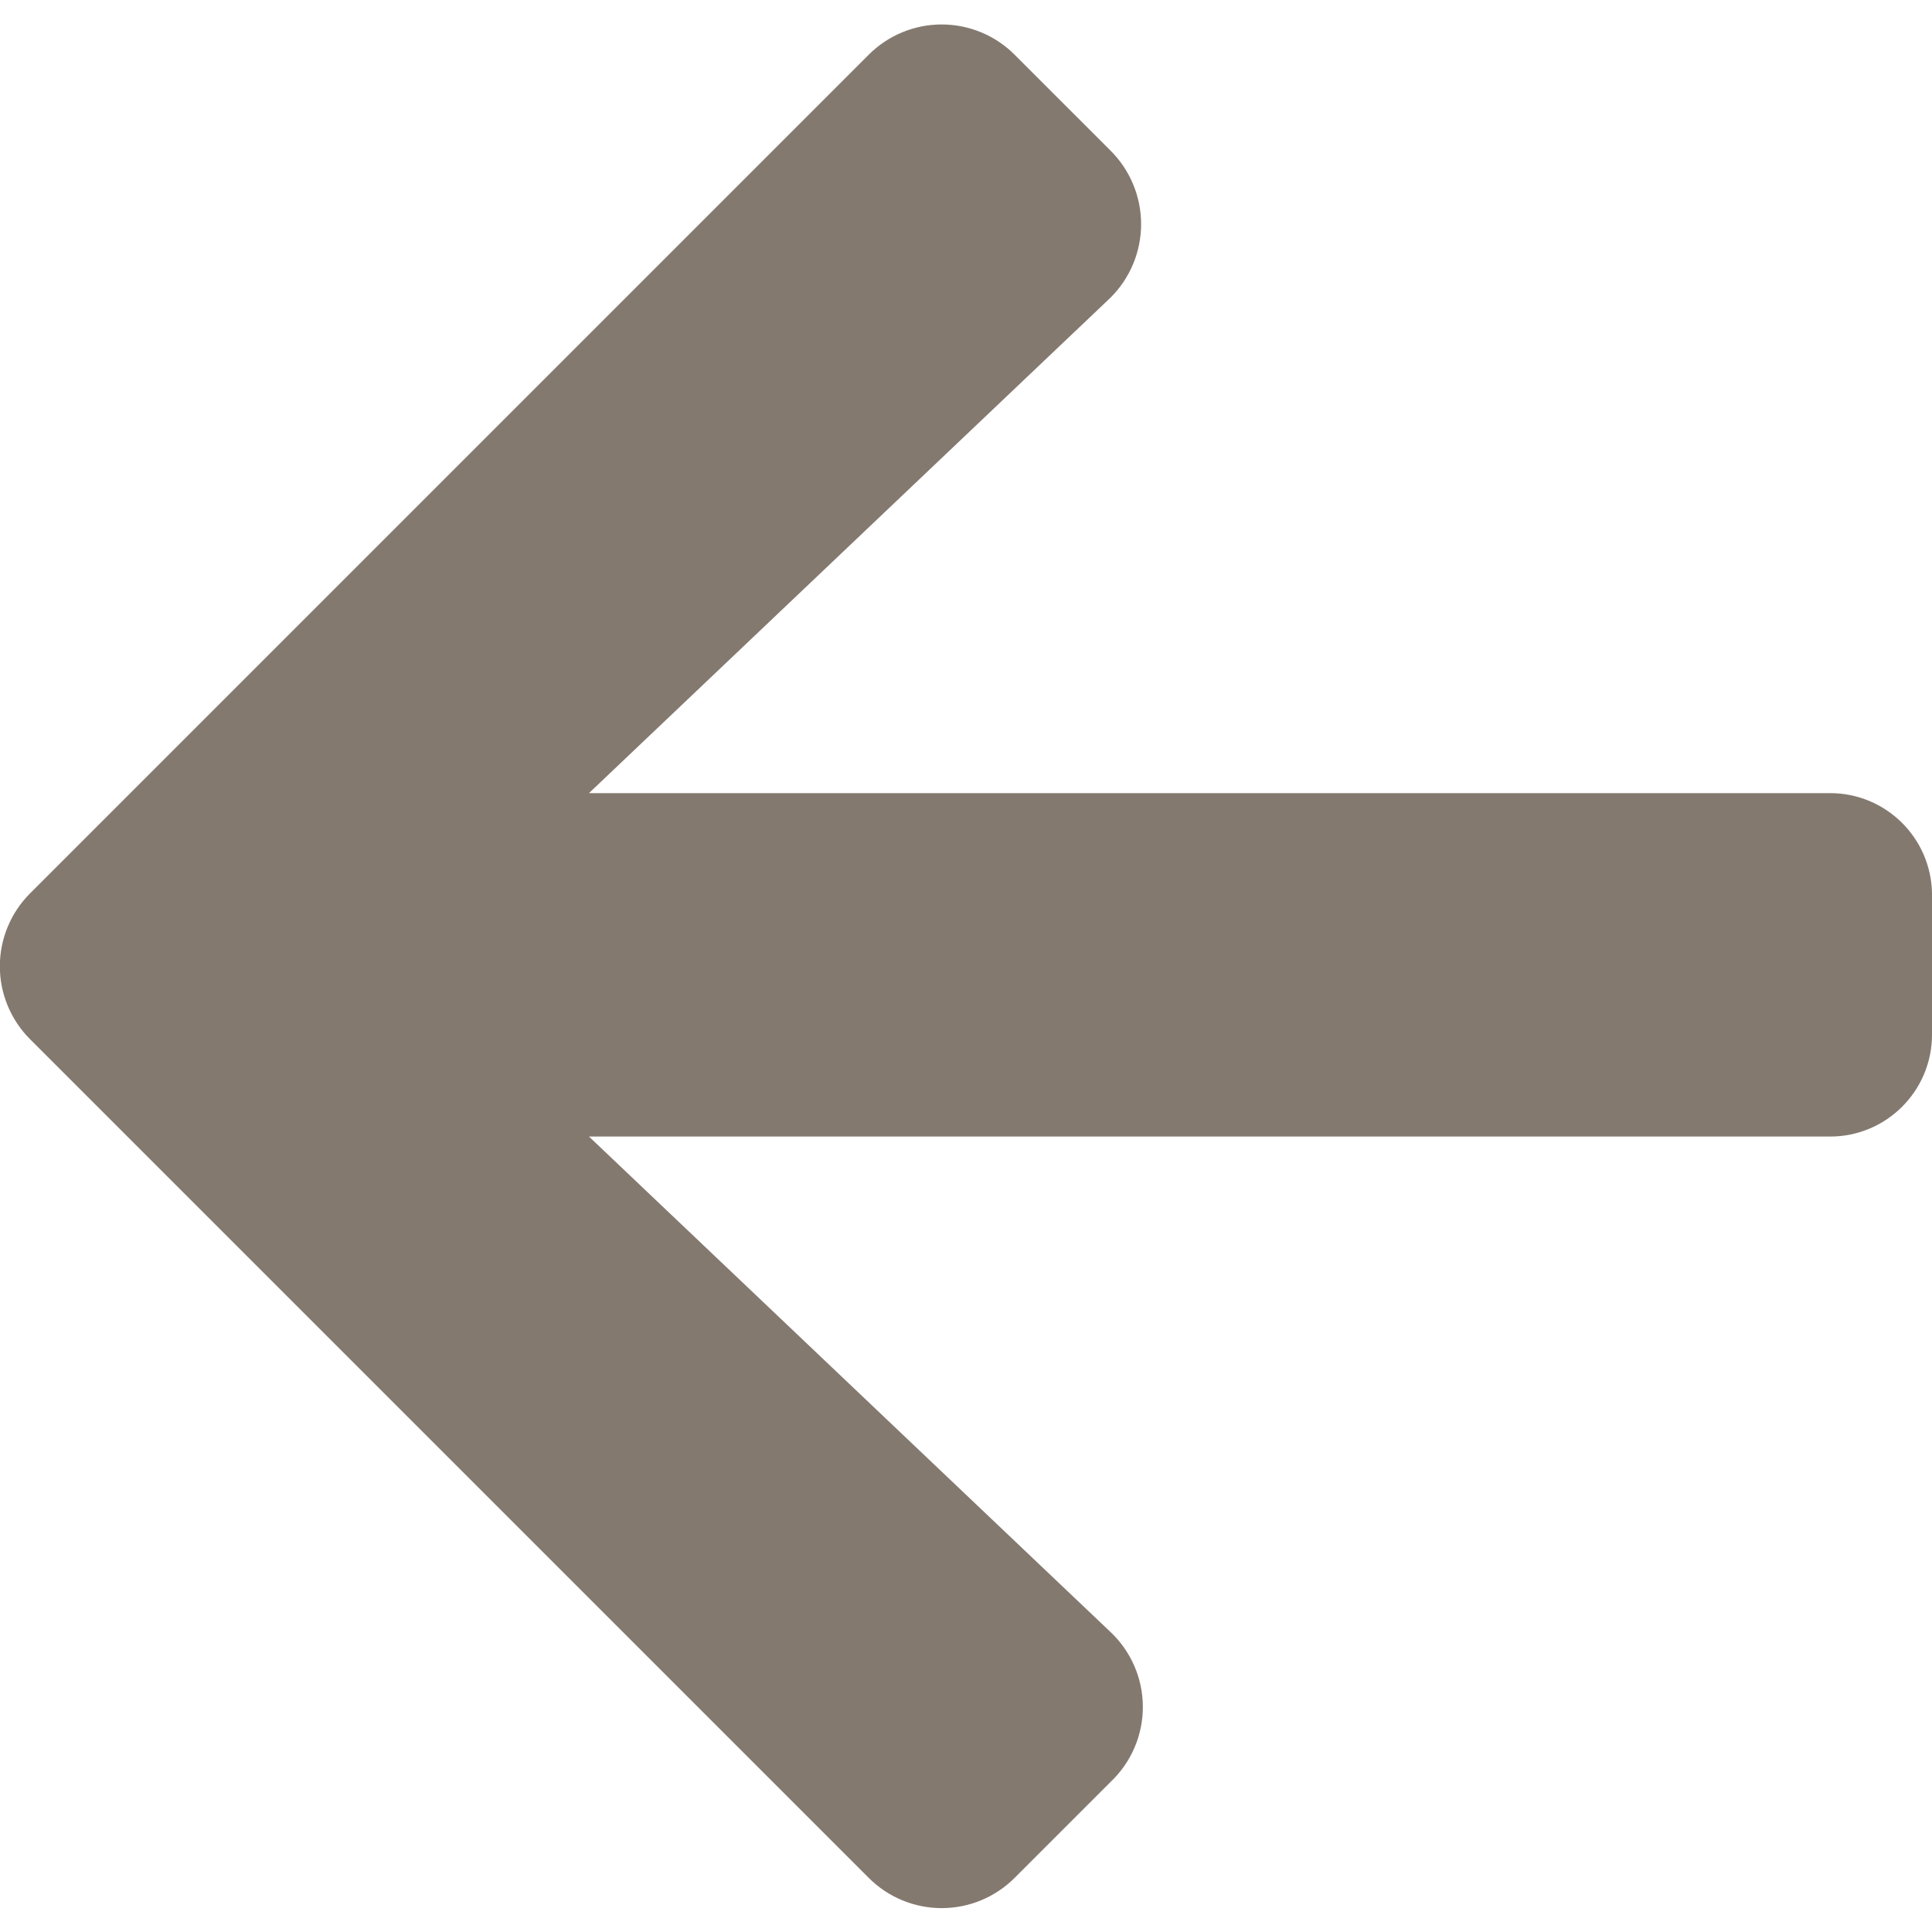
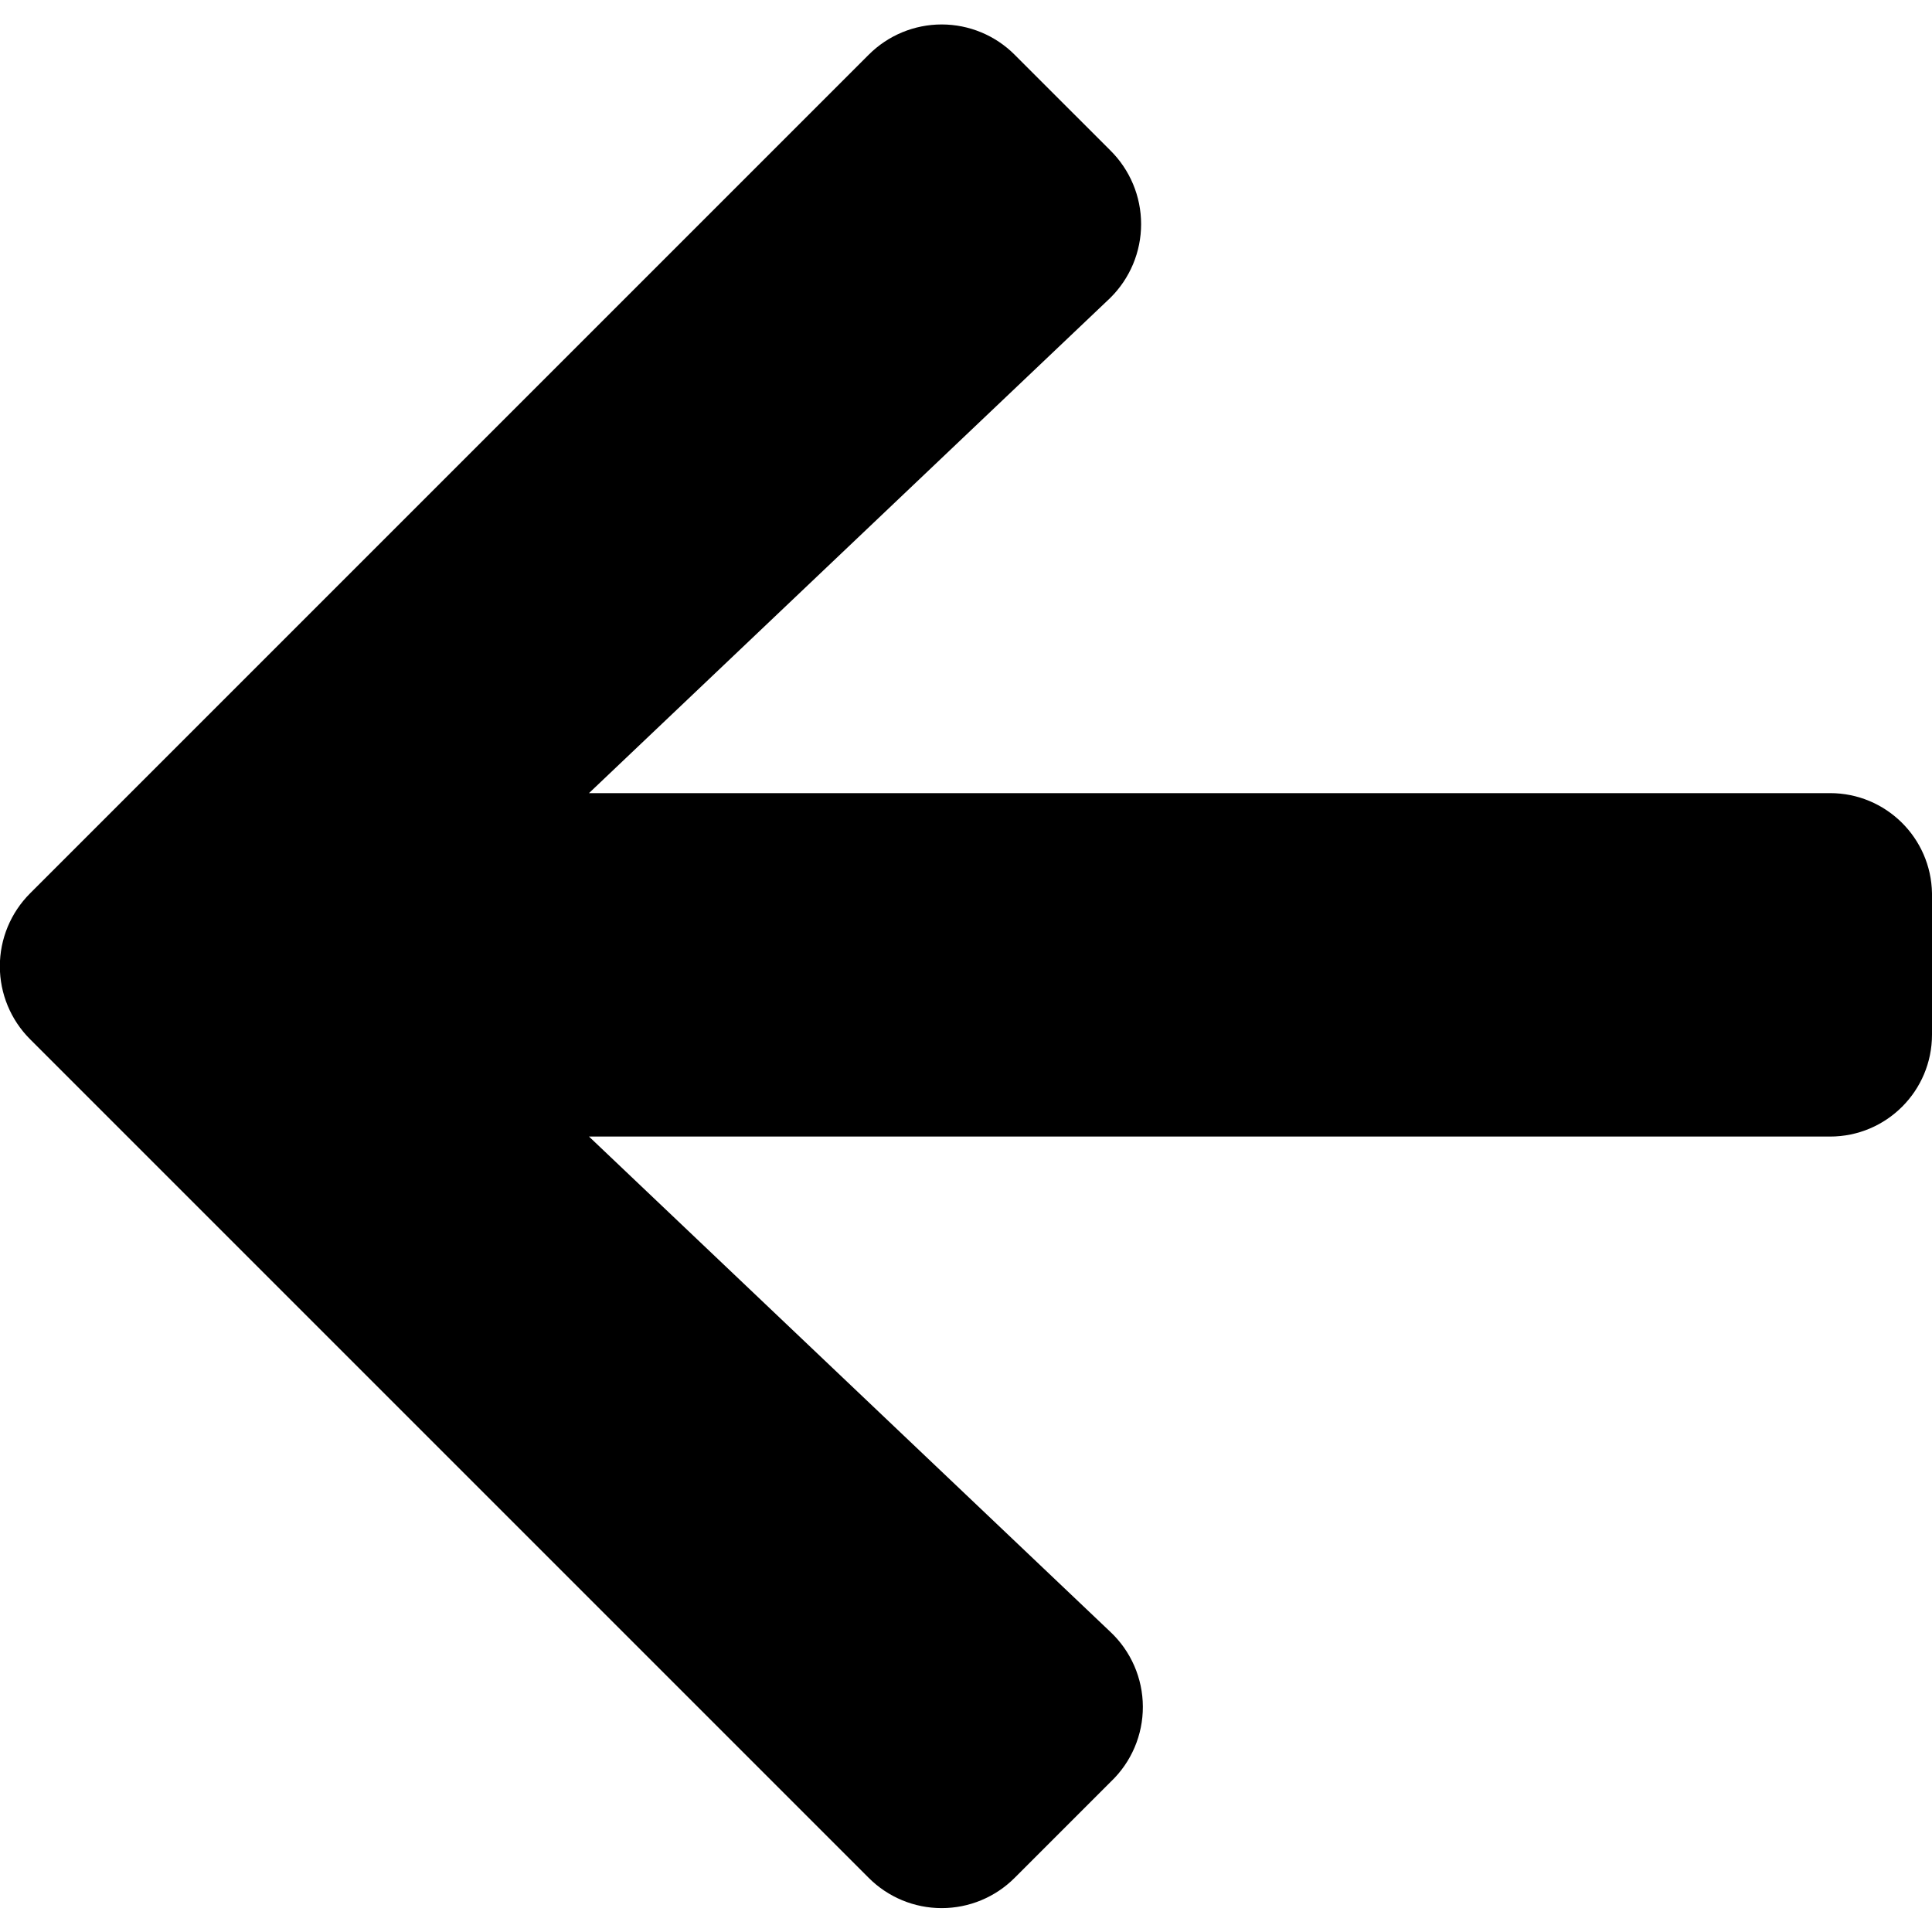
<svg xmlns="http://www.w3.org/2000/svg" width="25" height="25" viewBox="0 0 33.36 32.51">
  <defs>
    <style>.cls-1{fill:#84796f;}</style>
  </defs>
  <g id="Layer_2" data-name="Layer 2">
    <g id="Desktop">
      <g id="Single_location" data-name="Single location">
-         <path class="cls-1" d="M19.18,30.34,17.52,32A1.78,1.78,0,0,1,15,32L.52,17.52A1.78,1.78,0,0,1,.52,15L15,.52a1.78,1.78,0,0,1,2.52,0l1.65,1.65a1.79,1.79,0,0,1,0,2.55l-9,8.55H31.6A1.76,1.76,0,0,1,33.36,15v2.44a1.76,1.76,0,0,1-1.76,1.76H10.17l9,8.55A1.78,1.78,0,0,1,19.18,30.34Z" />
+         <path class="arrow" d="M19.18,30.34,17.52,32A1.78,1.78,0,0,1,15,32L.52,17.52A1.78,1.78,0,0,1,.52,15L15,.52a1.78,1.78,0,0,1,2.52,0l1.65,1.65a1.79,1.79,0,0,1,0,2.55l-9,8.55H31.6A1.76,1.76,0,0,1,33.36,15v2.44a1.76,1.76,0,0,1-1.76,1.76H10.17l9,8.55A1.78,1.78,0,0,1,19.18,30.34Z" />
      </g>
    </g>
  </g>
</svg>
